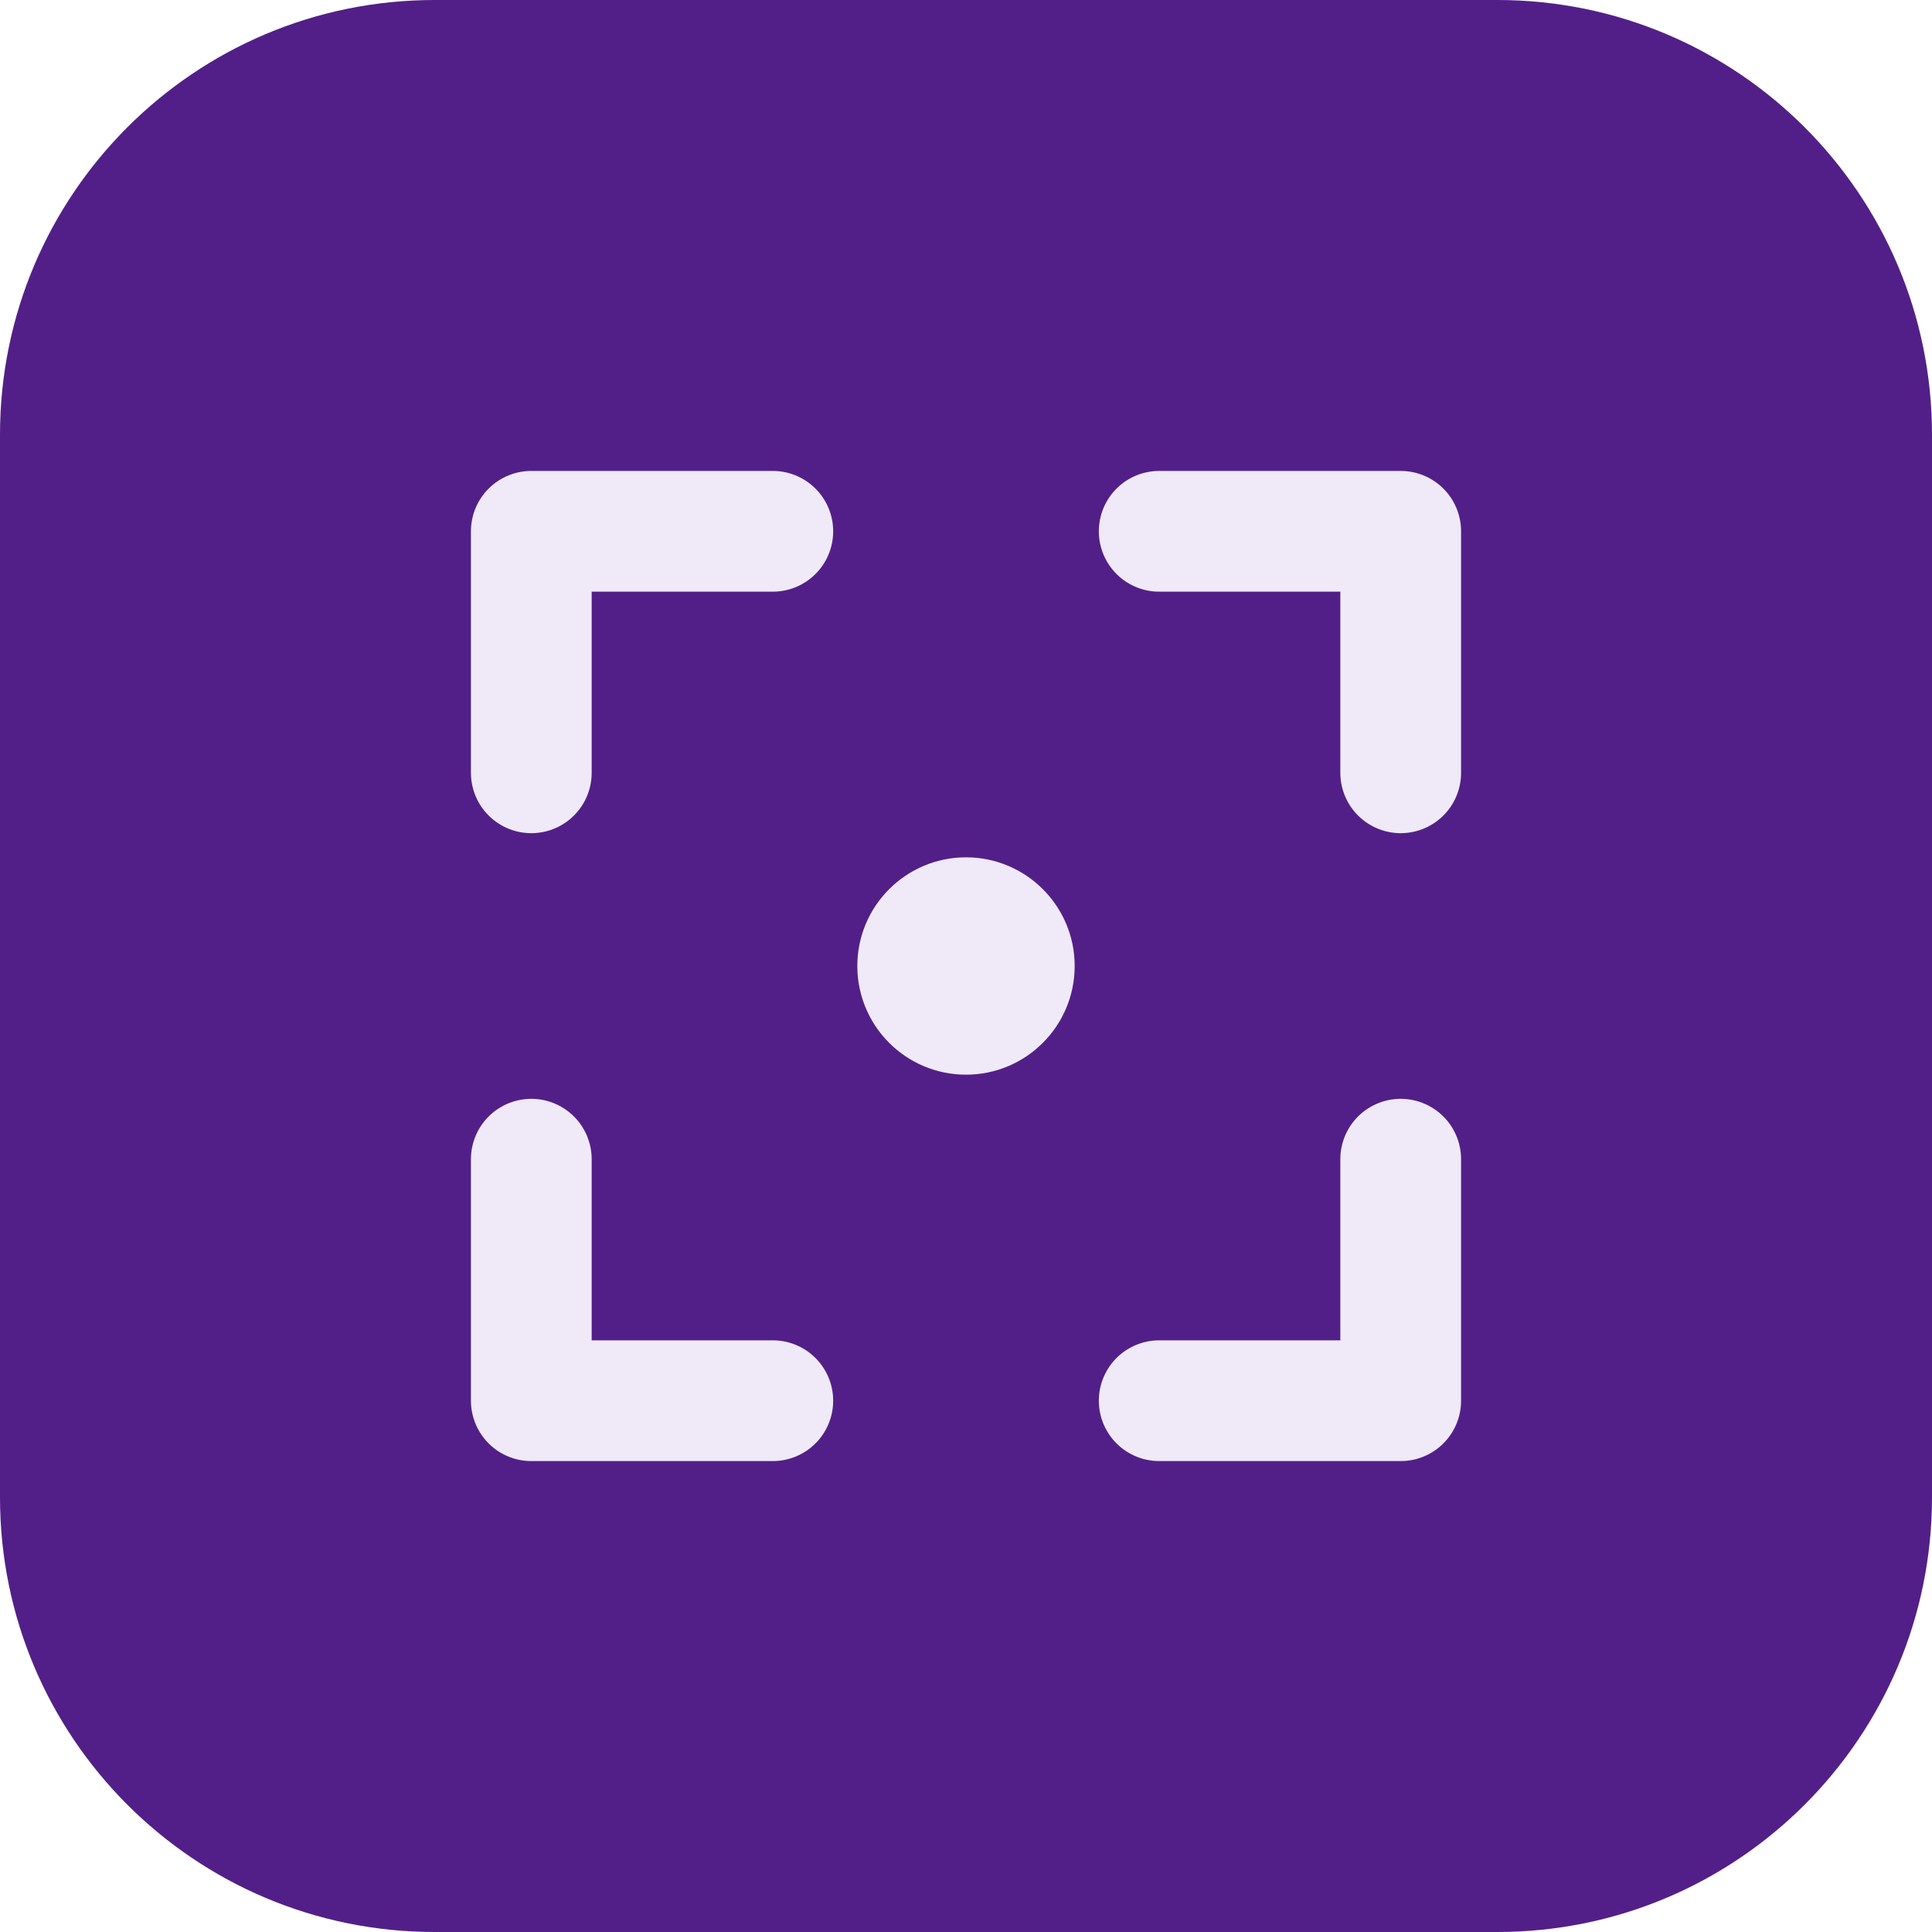
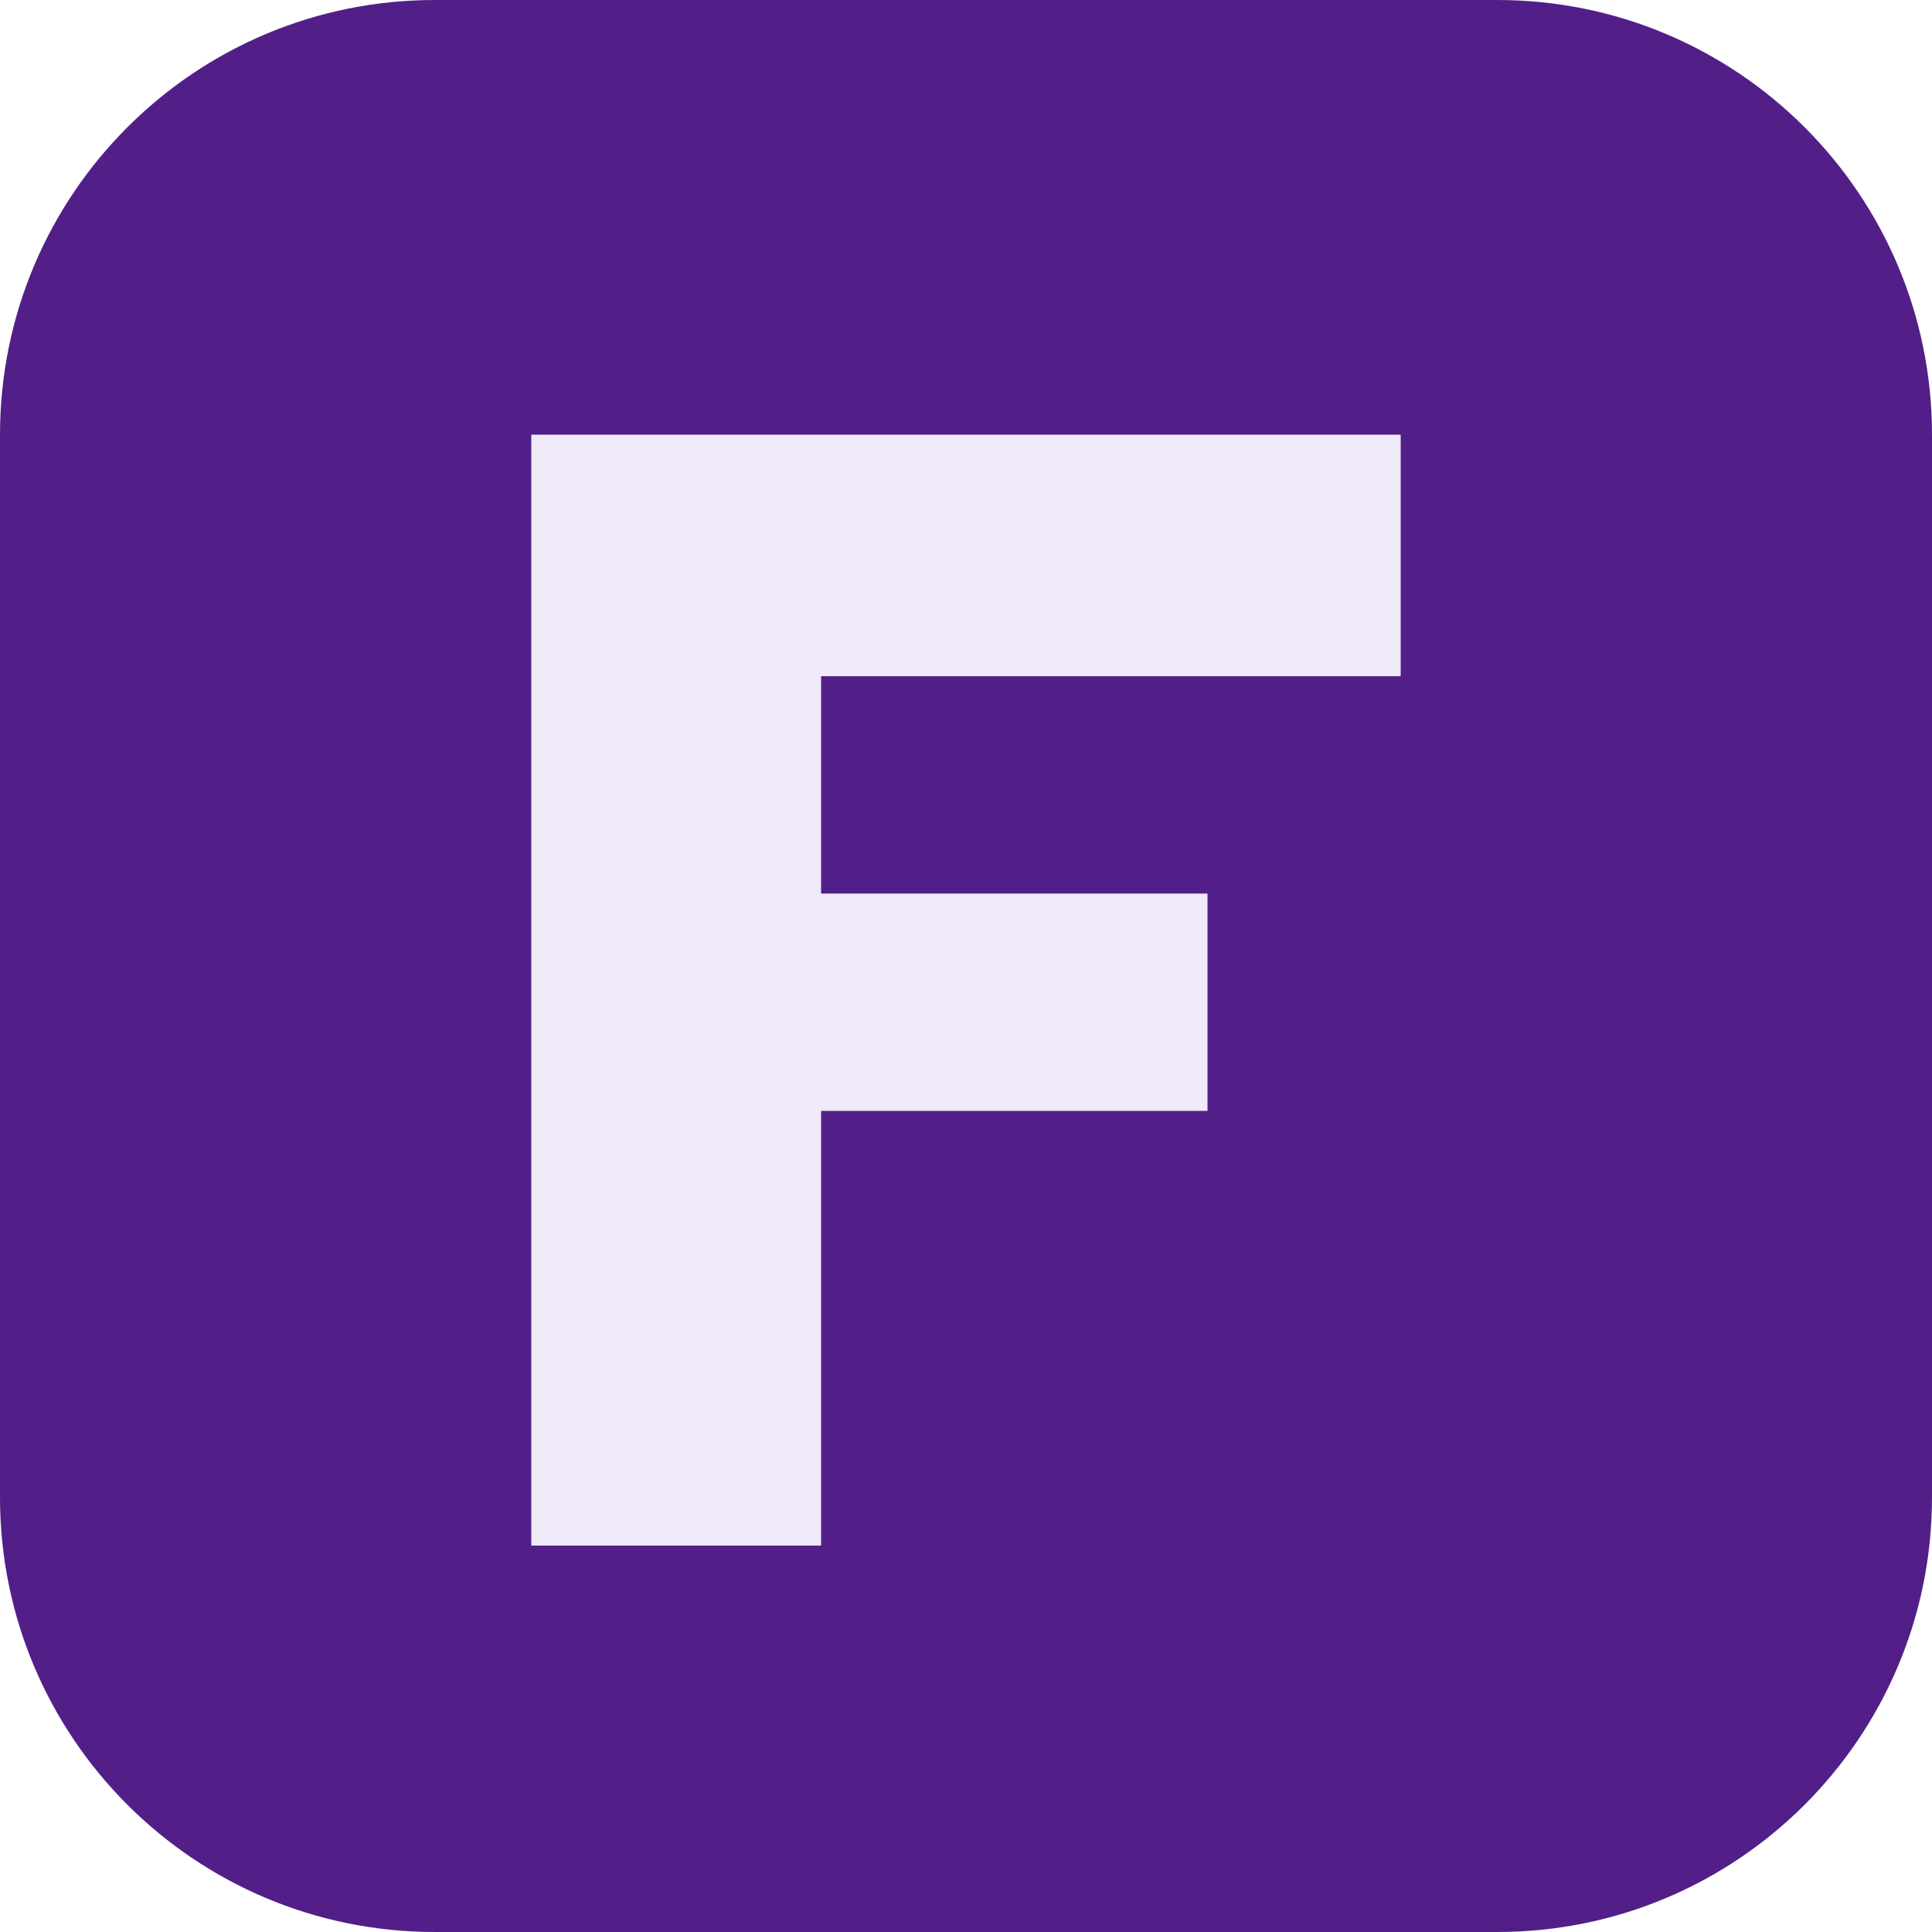
- <svg xmlns="http://www.w3.org/2000/svg" width="80" height="80" viewBox="0 0 80 80" fill="none">
+ <svg xmlns="http://www.w3.org/2000/svg" width="80" height="80" viewBox="0 0 80 80">
  <rect x="0" y="0" width="80" height="80" rx="18" fill="#521F88" />
-   <g stroke="#EFE9F8" stroke-width="5" stroke-linecap="round" stroke-linejoin="round" fill="none">
-     <path d="M22 32 L22 22 L32 22" />
-     <path d="M58 22 L48 22 M58 22 L58 32" />
-     <path d="M22 48 L22 58 L32 58" />
-     <path d="M58 48 L58 58 L48 58" />
-   </g>
-   <circle cx="40" cy="40" r="4.5" fill="#EFE9F8" />
+   <path d="M22 18 H58 V28 H34 V37 H50 V46 H34 V64 H22 Z" fill="#EFE9F8" />
</svg>
